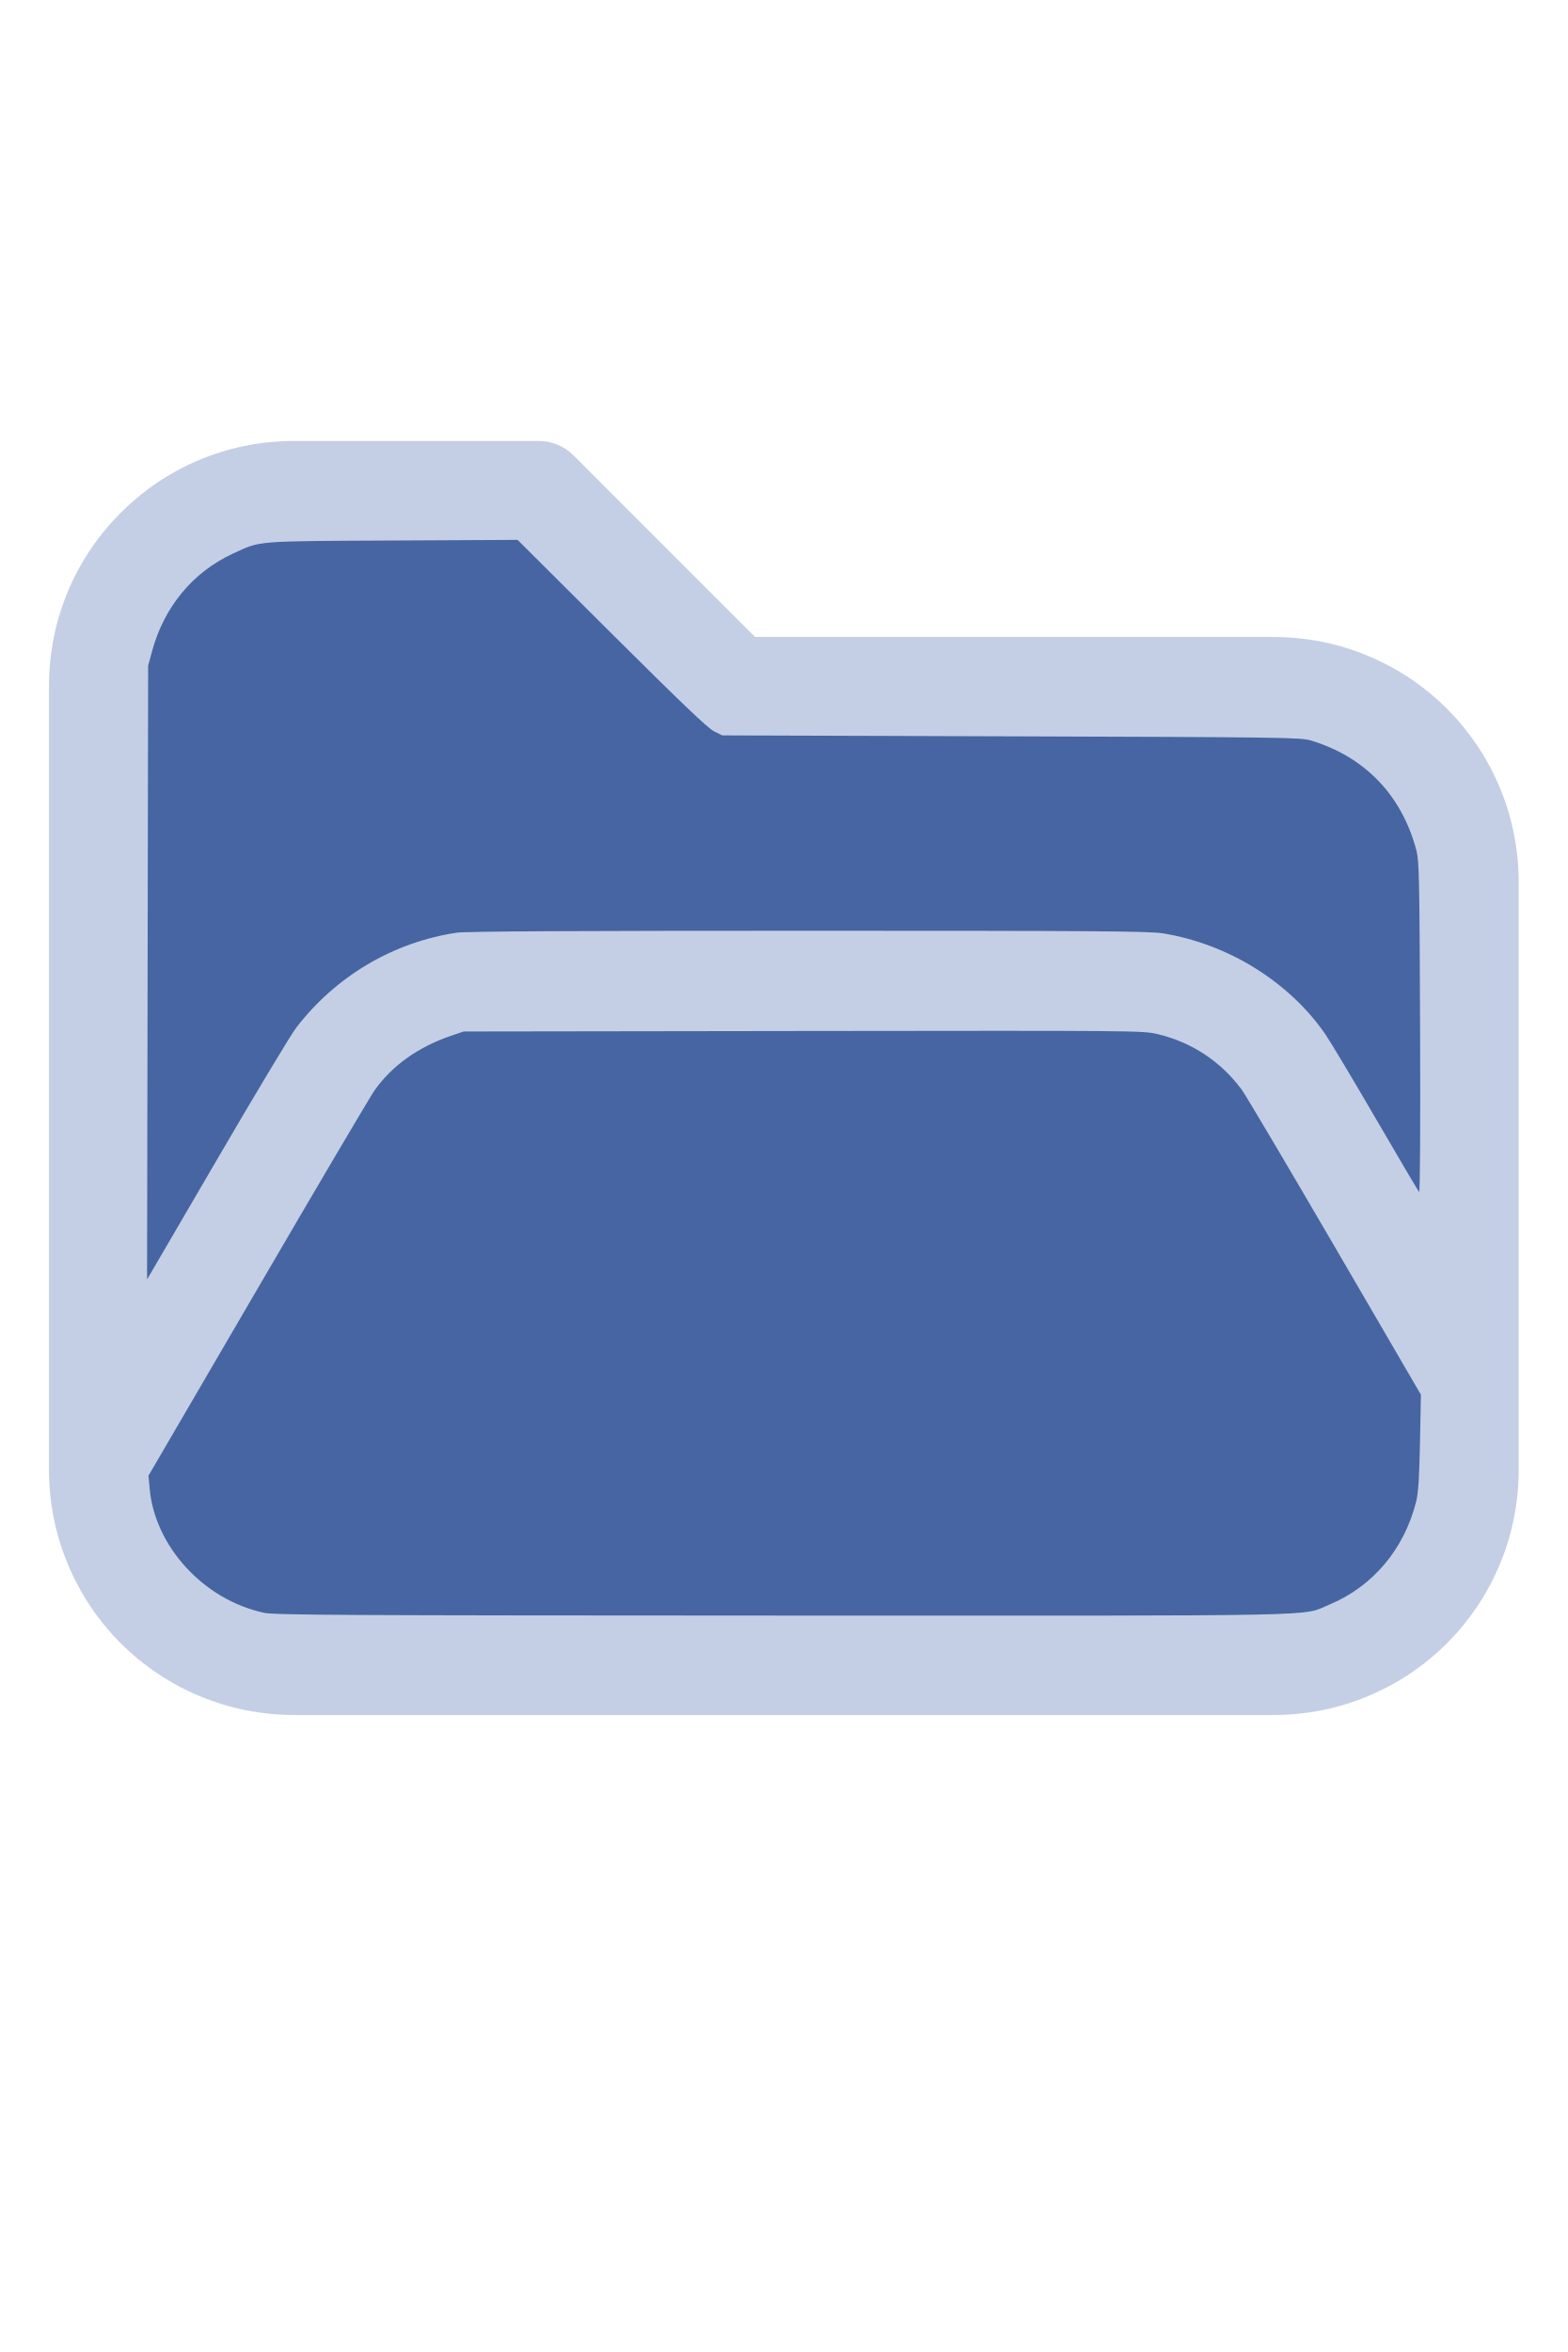
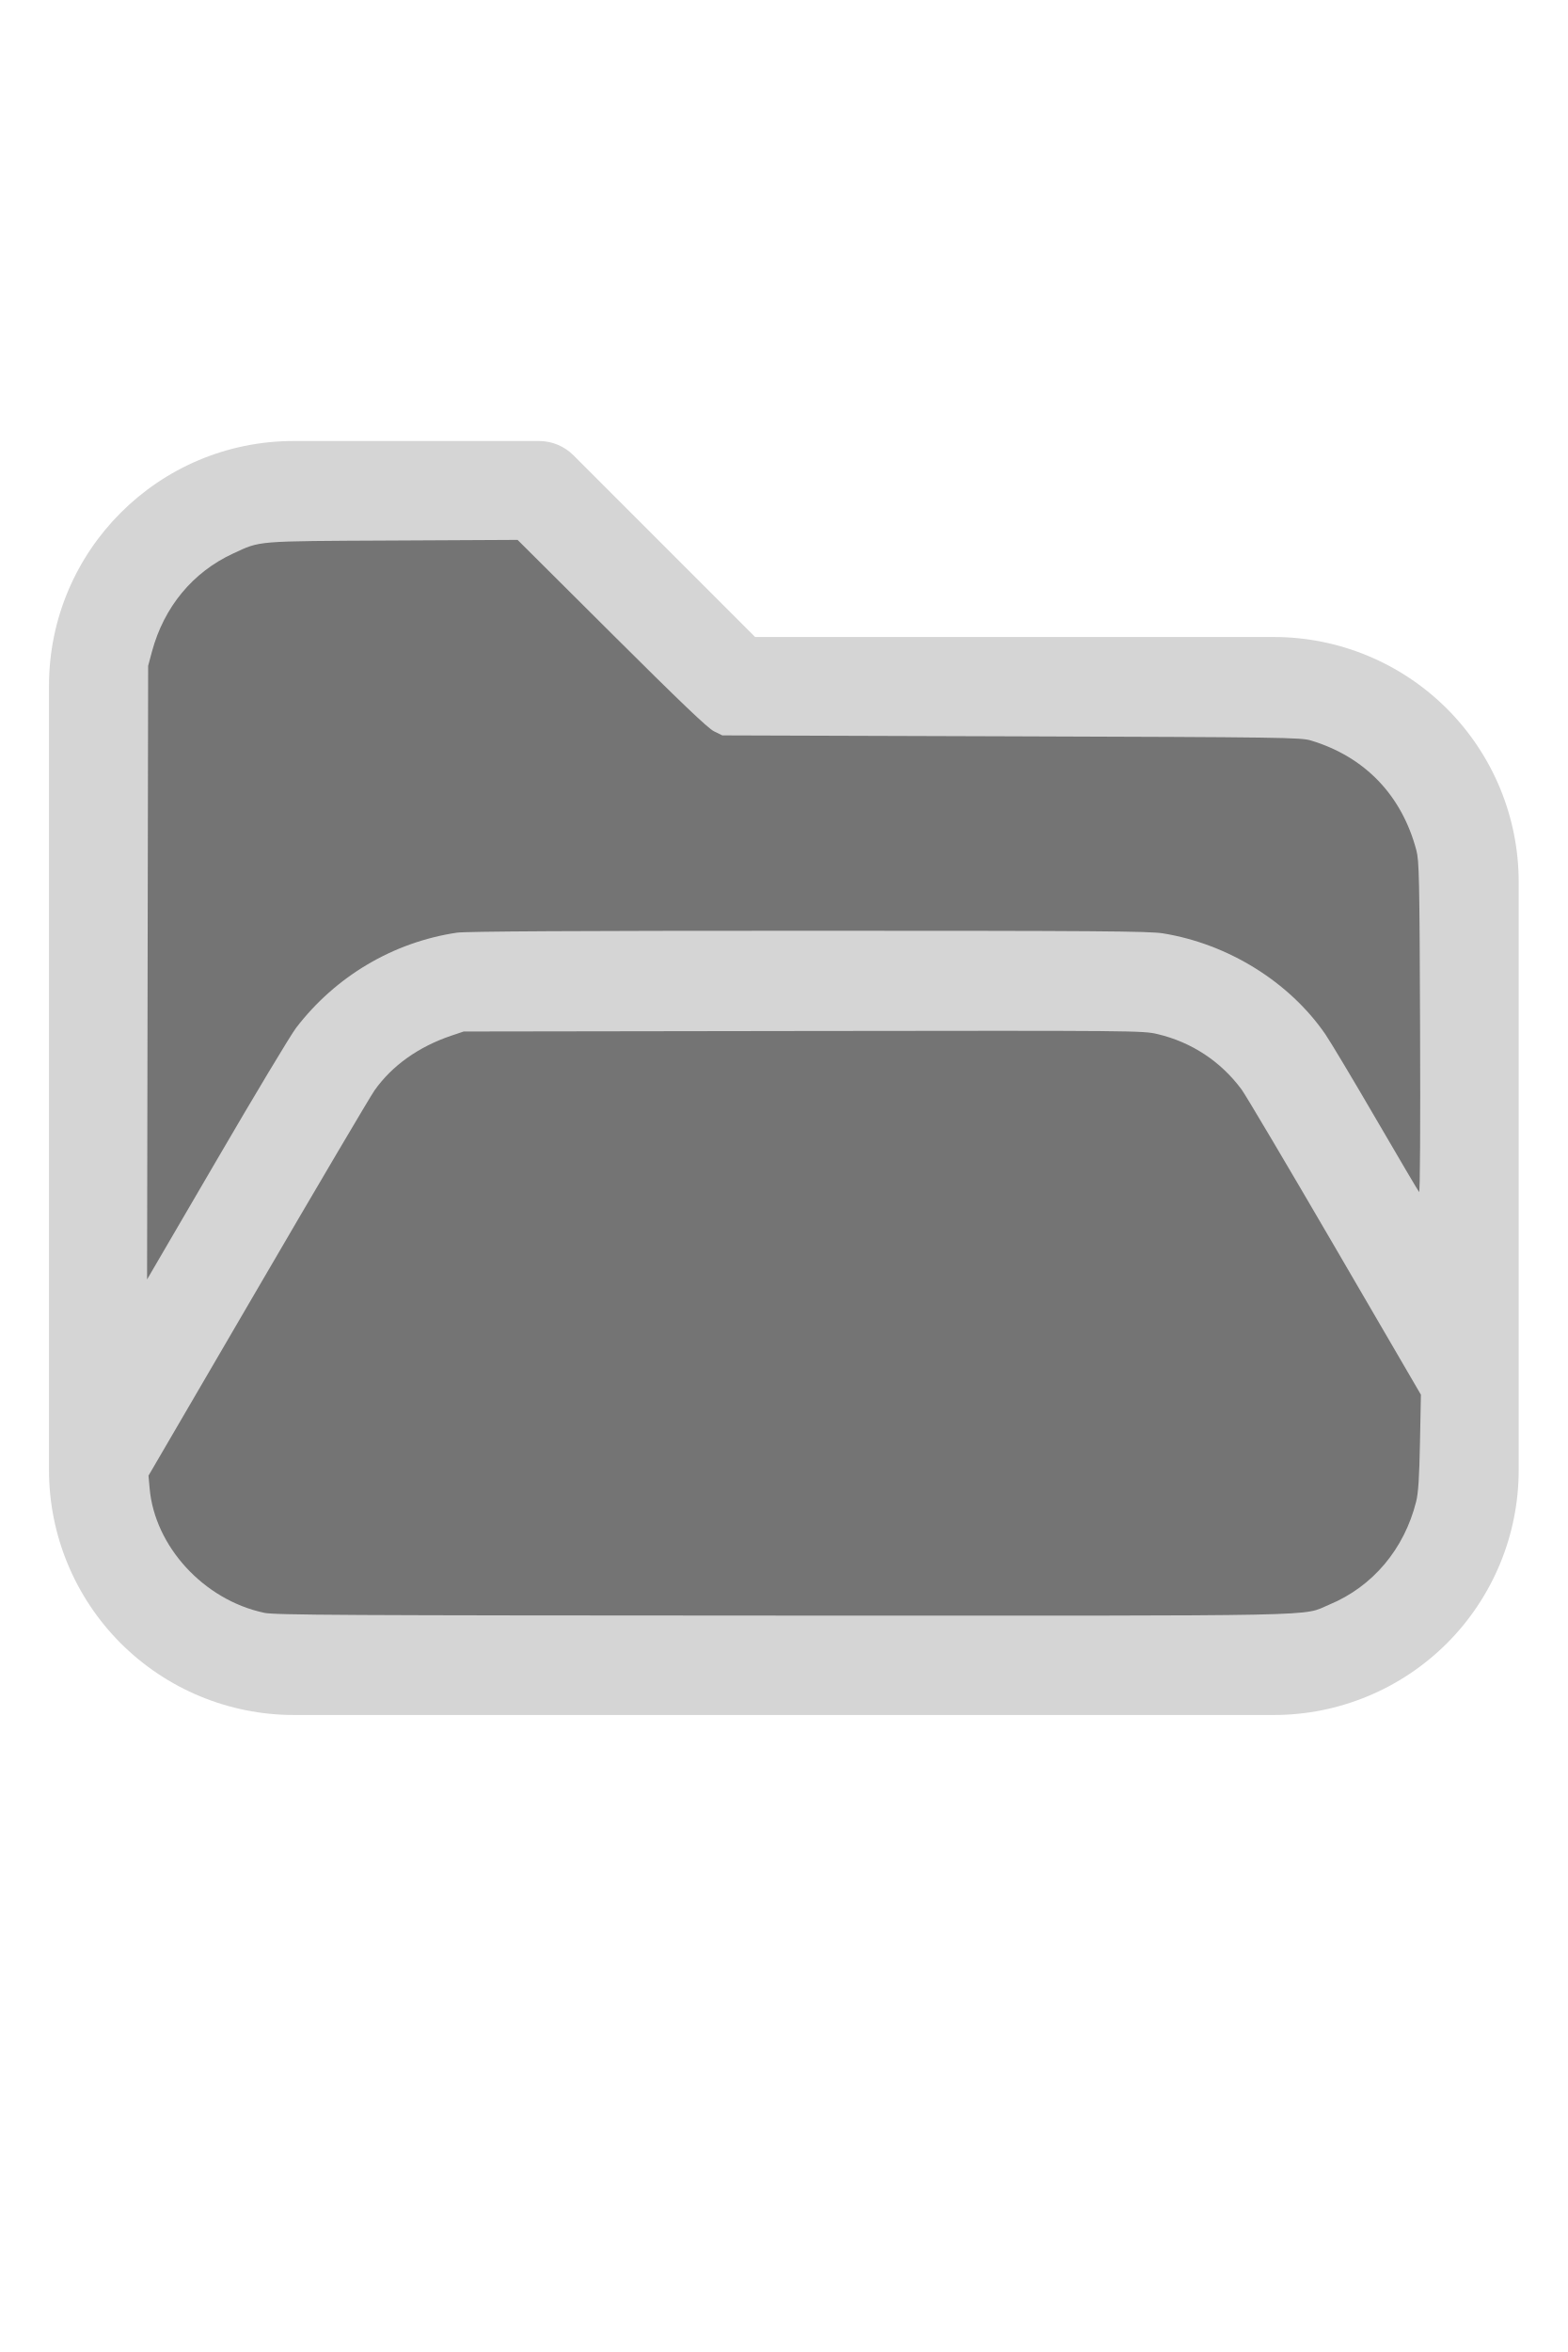
<svg xmlns="http://www.w3.org/2000/svg" version="1.1" width="16" height="24" viewBox="0 0 32 32" xml:space="preserve">
-   <g style="fill:#C4CFE5;">
+   <g style="fill:#D5D5D5;">
    <path d="M1,5.998l0,16.002c-0,1.326 0.527,2.598 1.464,3.536c0.938,0.937 2.21,1.464 3.536,1.464c5.322,0 14.678,-0 20,0c1.326,0 2.598,-0.527 3.536,-1.464c0.937,-0.938 1.464,-2.21 1.464,-3.536c0,-3.486 0,-8.514 0,-12c0,-1.326 -0.527,-2.598 -1.464,-3.536c-0.938,-0.937 -2.21,-1.464 -3.536,-1.464c-0,0 -10.586,0 -10.586,0c0,-0 -3.707,-3.707 -3.707,-3.707c-0.187,-0.188 -0.442,-0.293 -0.707,-0.293l-5.002,0c-2.76,0 -4.998,2.238 -4.998,4.998Zm28,14.415l-3.456,-5.925c-0.538,-0.921 -1.524,-1.488 -2.591,-1.488c-0,0 -12.905,0 -12.906,0c-1.067,0 -2.053,0.567 -2.591,1.488l-4.453,7.635c0.03,0.751 0.342,1.465 0.876,1.998c0.562,0.563 1.325,0.879 2.121,0.879l20,0c0.796,0 1.559,-0.316 2.121,-0.879c0.563,-0.562 0.879,-1.325 0.879,-2.121l0,-1.587Zm0,-3.969l0,-6.444c0,-0.796 -0.316,-1.559 -0.879,-2.121c-0.562,-0.563 -1.325,-0.879 -2.121,-0.879c-7.738,0 -11,0 -11,0c-0.265,0 -0.52,-0.105 -0.707,-0.293c-0,0 -3.707,-3.707 -3.707,-3.707c-0,0 -4.588,0 -4.588,0c-1.656,0 -2.998,1.342 -2.998,2.998l0,12.16l2.729,-4.677c0.896,-1.536 2.54,-2.481 4.318,-2.481c3.354,0 9.552,0 12.906,0c1.778,0 3.422,0.945 4.318,2.481l1.729,2.963Z" />
  </g>
-   <g style="fill:#4665A2;stroke-width:0;">
+   <g style="fill:#747474;stroke-width:0;">
    <path d="M 5.388,24.913 C 4.16,24.651 3.157,23.559 3.054,22.371 L 3.031,22.116 5.261,18.294 C 6.487,16.191 7.56,14.373 7.645,14.253 8.004,13.746 8.542,13.363 9.21,13.137 l 0.255,-0.086 6.929,-0.01 c 6.805,-0.009 6.935,-0.008 7.234,0.063 0.696,0.165 1.29,0.557 1.715,1.13 0.082,0.11 0.939,1.557 1.905,3.215 l 1.756,3.014 -0.019,0.972 c -0.014,0.725 -0.034,1.032 -0.078,1.209 -0.243,0.971 -0.887,1.735 -1.772,2.103 -0.588,0.244 0.247,0.227 -11.162,0.224 -9.028,-0.003 -10.364,-0.01 -10.586,-0.057 z" />
    <path d="M 3.013,11.85 3.024,5.588 3.102,5.297 C 3.348,4.386 3.936,3.676 4.757,3.297 5.329,3.033 5.181,3.045 8.013,3.031 l 2.552,-0.013 1.919,1.911 c 1.404,1.398 1.964,1.933 2.089,1.995 l 0.171,0.084 5.898,0.019 c 5.553,0.018 5.91,0.023 6.116,0.085 1.102,0.332 1.857,1.118 2.154,2.244 0.056,0.214 0.064,0.564 0.075,3.622 0.008,2.032 -5.42e-4,3.371 -0.02,3.349 -0.018,-0.02 -0.414,-0.691 -0.88,-1.492 -0.466,-0.801 -0.931,-1.578 -1.033,-1.727 -0.736,-1.069 -1.984,-1.844 -3.316,-2.06 -0.28,-0.045 -1.345,-0.053 -7.239,-0.053 -4.714,-1.09e-4 -6.993,0.012 -7.172,0.039 -1.3,0.193 -2.477,0.89 -3.284,1.944 -0.108,0.141 -0.836,1.353 -1.618,2.695 L 3.002,18.111 Z" />
  </g>
</svg>
